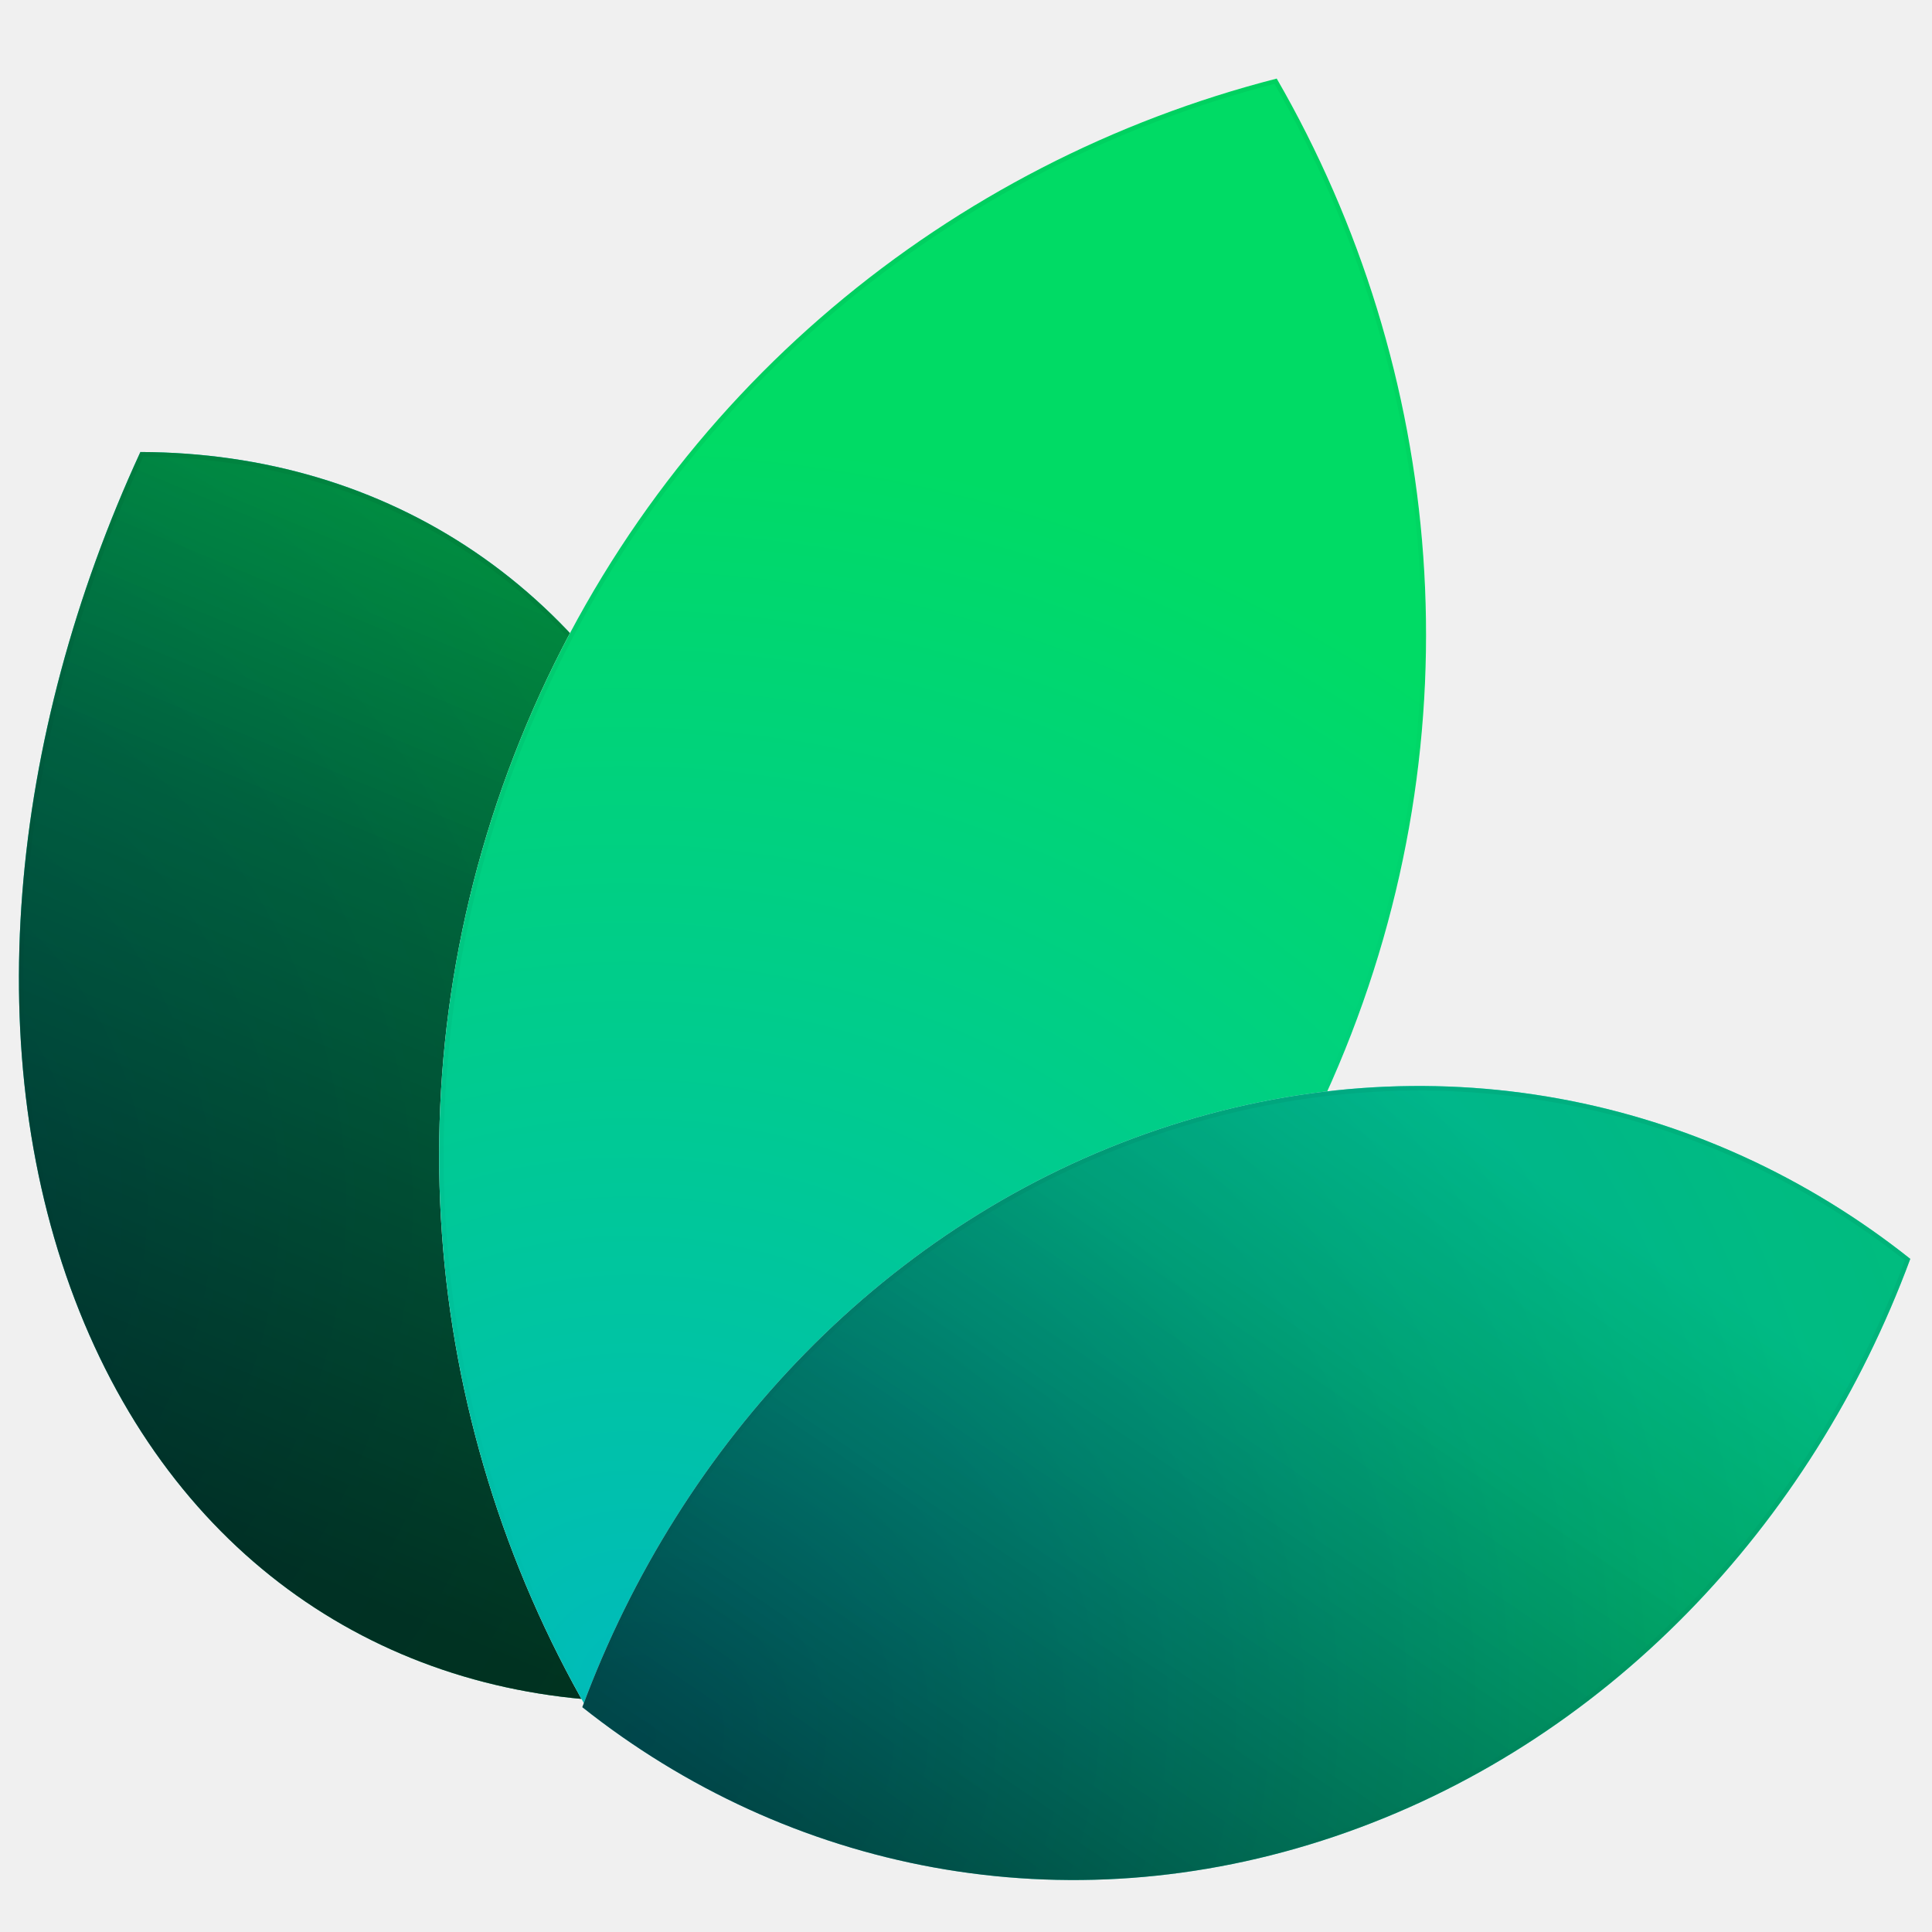
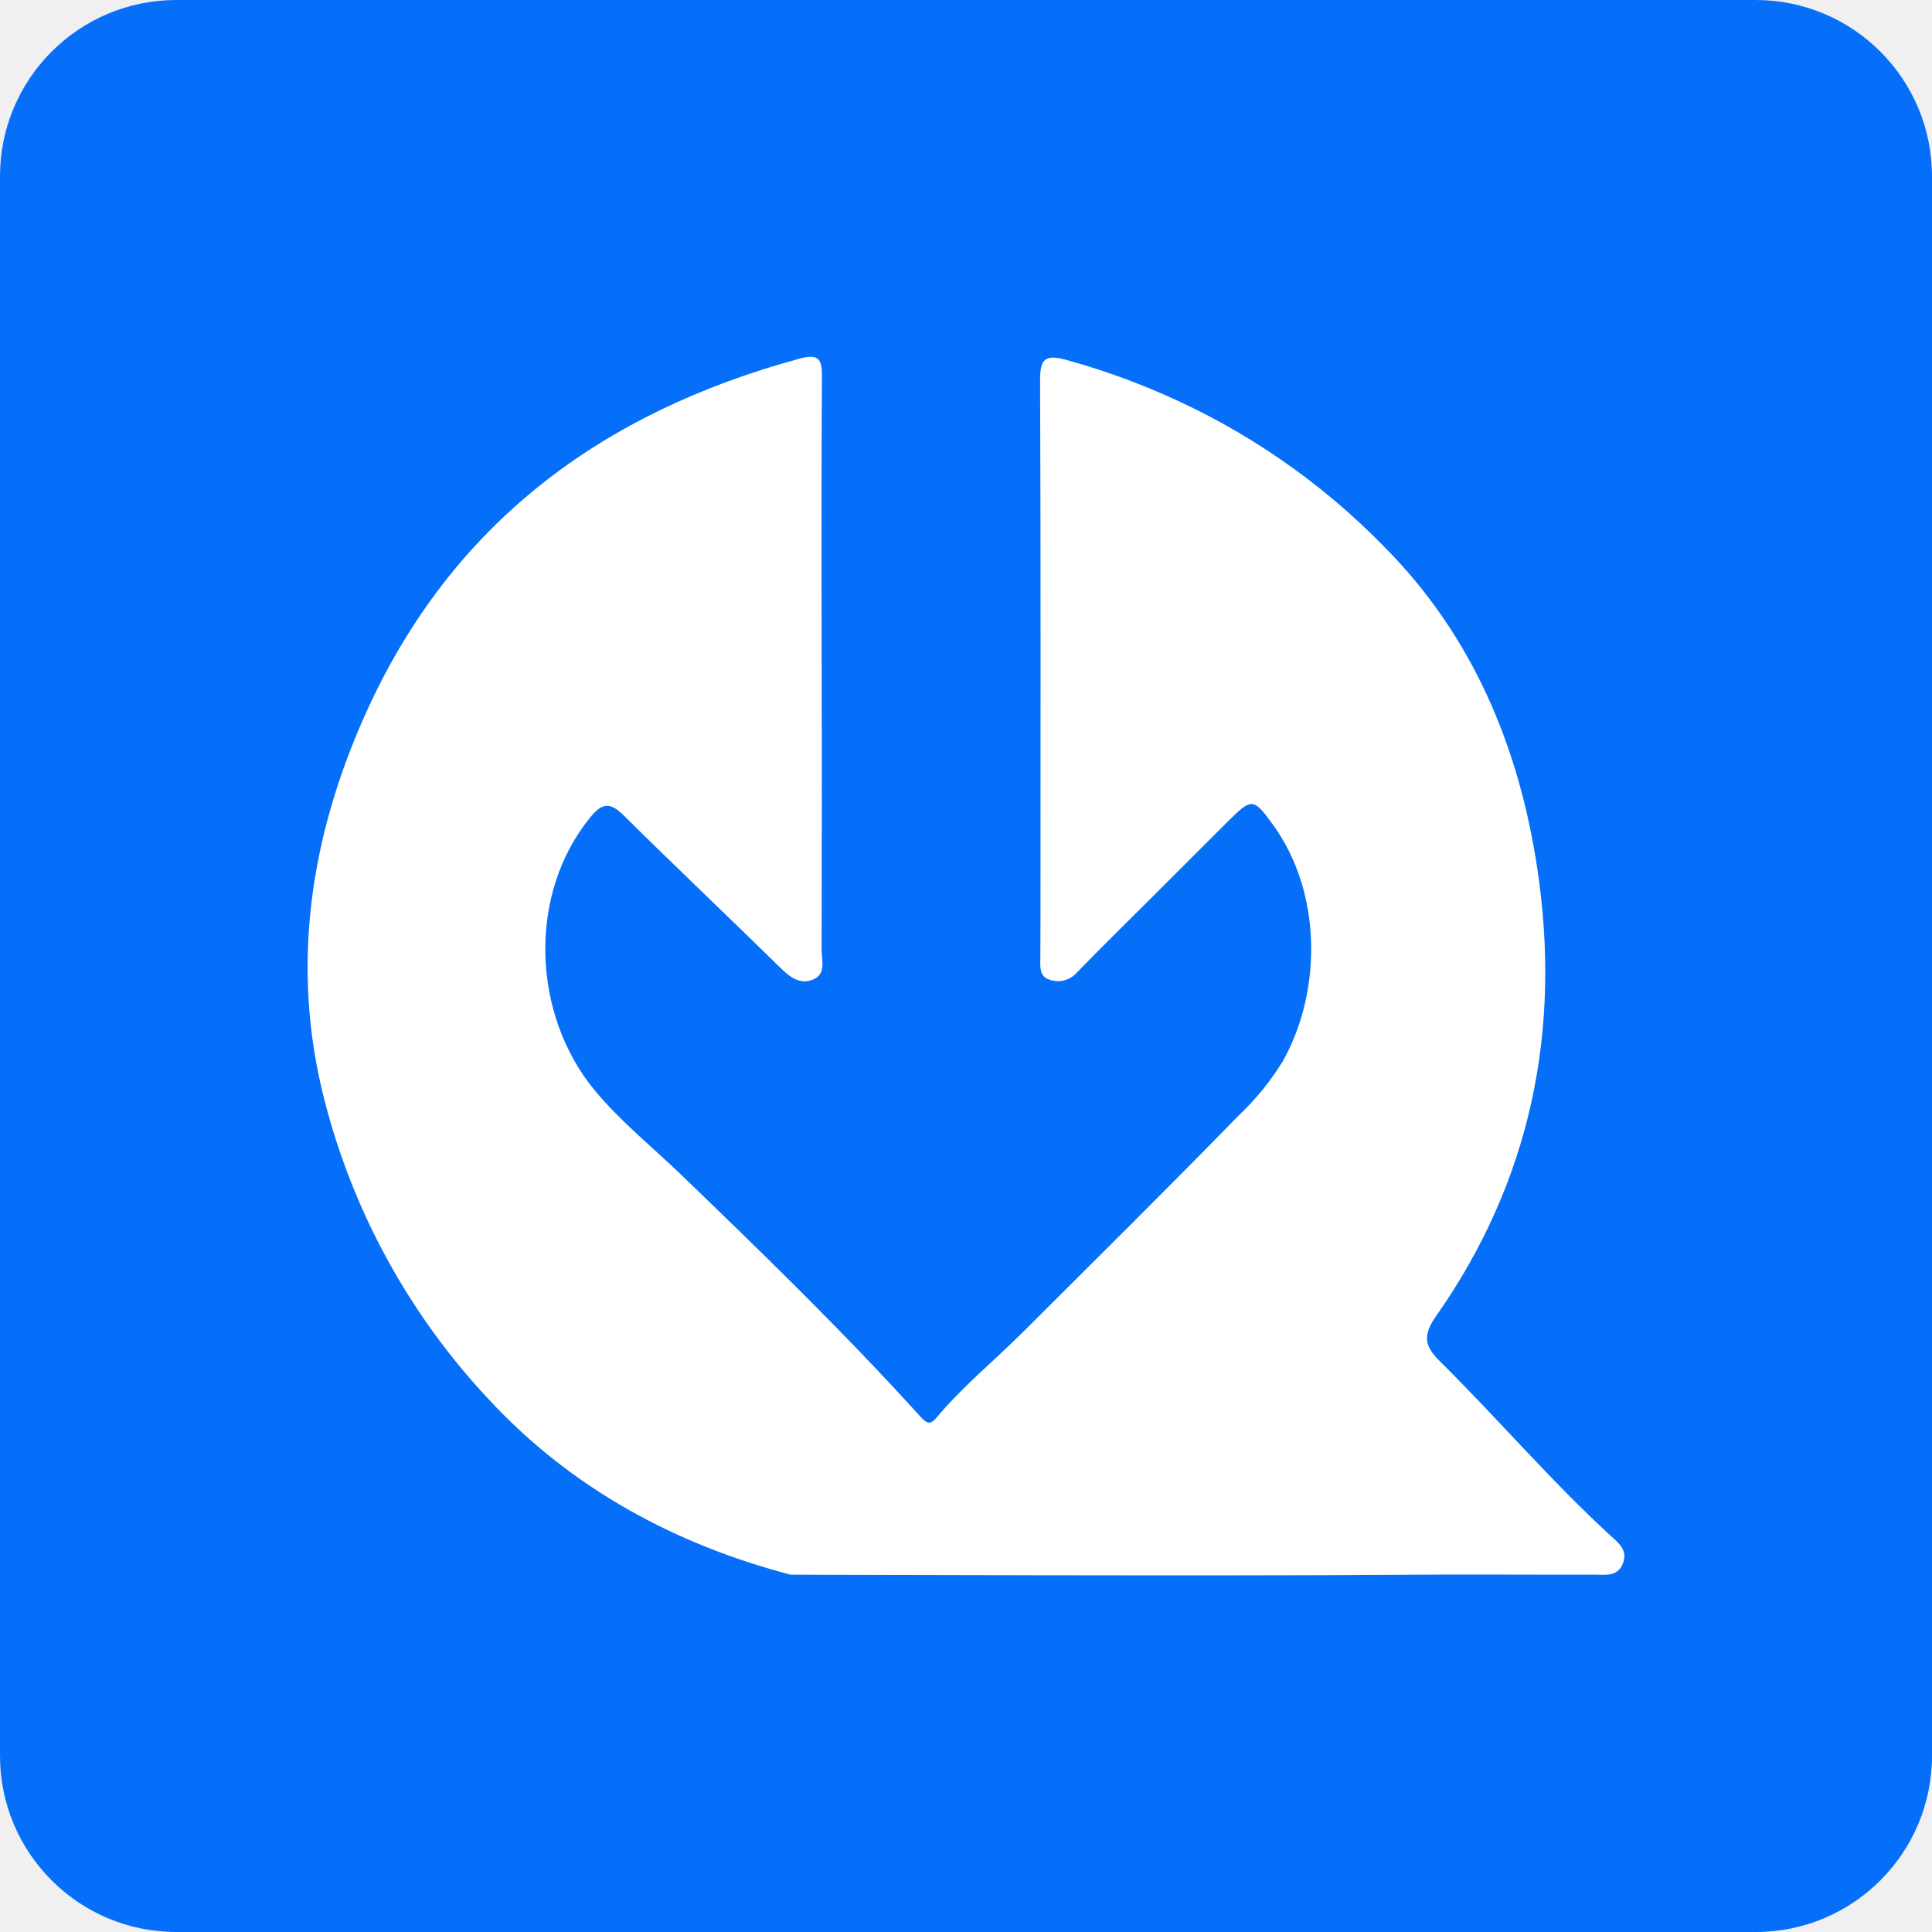
- <svg xmlns="http://www.w3.org/2000/svg" width="24" height="24" viewBox="0 0 24 24" fill="none">
-   <path d="M7.953 21.139C4.896 21.13 2.255 19.458 0.987 16.29C-0.28 13.121 0.109 9.163 1.744 5.615C4.801 5.624 7.442 7.296 8.71 10.465C9.977 13.633 9.588 17.591 7.953 21.139Z" fill="white" />
-   <path d="M7.953 21.139C4.896 21.13 2.255 19.458 0.987 16.29C-0.28 13.121 0.109 9.163 1.744 5.615C4.801 5.624 7.442 7.296 8.71 10.465C9.977 13.633 9.588 17.591 7.953 21.139Z" fill="url(#paint0_radial_101_2703)" />
-   <path d="M7.953 21.139C4.896 21.13 2.255 19.458 0.987 16.29C-0.28 13.121 0.109 9.163 1.744 5.615C4.801 5.624 7.442 7.296 8.71 10.465C9.977 13.633 9.588 17.591 7.953 21.139Z" fill="black" fill-opacity="0.5" style="mix-blend-mode:hard-light" />
-   <path d="M7.953 21.139C4.896 21.13 2.255 19.458 0.987 16.29C-0.28 13.121 0.109 9.163 1.744 5.615C4.801 5.624 7.442 7.296 8.71 10.465C9.977 13.633 9.588 17.591 7.953 21.139Z" fill="url(#paint1_linear_101_2703)" fill-opacity="0.5" style="mix-blend-mode:hard-light" />
-   <path d="M8.684 10.476C9.945 13.63 9.561 17.572 7.935 21.111C4.897 21.096 2.274 19.431 1.013 16.279C-0.248 13.124 0.136 9.182 1.762 5.643C4.8 5.659 7.423 7.324 8.684 10.476Z" stroke="url(#paint2_linear_101_2703)" stroke-opacity="0.05" stroke-width="0.056" />
-   <path d="M7.31 21.257C11.354 20.221 14.884 17.375 16.628 13.236C18.373 9.097 17.945 4.587 15.86 0.976C11.816 2.012 8.287 4.858 6.542 8.998C4.797 13.137 5.225 17.646 7.31 21.257Z" fill="white" />
-   <path d="M7.31 21.257C11.354 20.221 14.884 17.375 16.628 13.236C18.373 9.097 17.945 4.587 15.86 0.976C11.816 2.012 8.287 4.858 6.542 8.998C4.797 13.137 5.225 17.646 7.31 21.257Z" fill="url(#paint3_radial_101_2703)" />
-   <path d="M16.603 13.225C14.864 17.349 11.351 20.187 7.324 21.225C5.253 17.624 4.829 13.132 6.568 9.009C8.306 4.885 11.819 2.047 15.846 1.009C17.918 4.61 18.341 9.101 16.603 13.225Z" stroke="url(#paint4_linear_101_2703)" stroke-opacity="0.05" stroke-width="0.056" />
-   <path d="M7.234 21.207C9.789 23.237 13.21 23.951 16.577 22.814C19.944 21.677 22.506 18.945 23.73 15.638C21.175 13.608 17.754 12.894 14.387 14.031C11.02 15.168 8.458 17.901 7.234 21.207Z" fill="white" />
-   <path d="M7.234 21.207C9.789 23.237 13.21 23.951 16.577 22.814C19.944 21.677 22.506 18.945 23.73 15.638C21.175 13.608 17.754 12.894 14.387 14.031C11.02 15.168 8.458 17.901 7.234 21.207Z" fill="url(#paint5_radial_101_2703)" />
-   <path d="M7.234 21.207C9.789 23.237 13.21 23.951 16.577 22.814C19.944 21.677 22.506 18.945 23.73 15.638C21.175 13.608 17.754 12.894 14.387 14.031C11.02 15.168 8.458 17.901 7.234 21.207Z" fill="black" fill-opacity="0.2" style="mix-blend-mode:hard-light" />
-   <path d="M7.234 21.207C9.789 23.237 13.21 23.951 16.577 22.814C19.944 21.677 22.506 18.945 23.73 15.638C21.175 13.608 17.754 12.894 14.387 14.031C11.02 15.168 8.458 17.901 7.234 21.207Z" fill="url(#paint6_linear_101_2703)" fill-opacity="0.5" style="mix-blend-mode:hard-light" />
-   <path d="M16.568 22.787C13.218 23.918 9.814 23.212 7.267 21.198C8.492 17.907 11.044 15.189 14.396 14.058C17.747 12.927 21.15 13.633 23.697 15.648C22.472 18.938 19.92 21.656 16.568 22.787Z" stroke="url(#paint7_linear_101_2703)" stroke-opacity="0.05" stroke-width="0.056" />
+ <svg xmlns="http://www.w3.org/2000/svg" width="274" height="274" viewBox="0 0 274 274">
  <defs>
-     <radialGradient id="paint0_radial_101_2703" cx="0" cy="0" r="1" gradientUnits="userSpaceOnUse" gradientTransform="translate(-3.00503 15.023) rotate(-10.029) scale(17.9572 17.784)">
-       <stop stop-color="#00B0BB" />
-       <stop offset="1" stop-color="#00DB65" />
-     </radialGradient>
-     <linearGradient id="paint1_linear_101_2703" x1="7.39" y1="4.813" x2="1.63" y2="18.689" gradientUnits="userSpaceOnUse">
-       <stop stop-color="#18E299" />
-       <stop offset="1" />
-     </linearGradient>
-     <linearGradient id="paint2_linear_101_2703" x1="7.948" y1="8.016" x2="1.761" y2="18.746" gradientUnits="userSpaceOnUse">
-       <stop />
-       <stop offset="1" stop-opacity="0" />
-     </linearGradient>
-     <radialGradient id="paint3_radial_101_2703" cx="0" cy="0" r="1" gradientUnits="userSpaceOnUse" gradientTransform="translate(8.11404 20.8822) rotate(-75.7542) scale(21.6246 23.7772)">
-       <stop stop-color="#00BBBB" />
-       <stop offset="0.713" stop-color="#00DB65" />
-     </radialGradient>
-     <linearGradient id="paint4_linear_101_2703" x1="7.602" y1="5.871" x2="15.556" y2="16.372" gradientUnits="userSpaceOnUse">
-       <stop />
-       <stop offset="1" stop-opacity="0" />
-     </linearGradient>
-     <radialGradient id="paint5_radial_101_2703" cx="0" cy="0" r="1" gradientUnits="userSpaceOnUse" gradientTransform="translate(7.84537 21.5181) rotate(-20.3525) scale(18.5603 17.32)">
-       <stop stop-color="#00B0BB" />
-       <stop offset="1" stop-color="#00DB65" />
-     </radialGradient>
-     <linearGradient id="paint6_linear_101_2703" x1="16.808" y1="13.007" x2="10.041" y2="22.994" gradientUnits="userSpaceOnUse">
-       <stop stop-color="#00B1BC" />
-       <stop offset="1" />
-     </linearGradient>
-     <linearGradient id="paint7_linear_101_2703" x1="16.808" y1="13.007" x2="14.169" y2="23.841" gradientUnits="userSpaceOnUse">
-       <stop />
-       <stop offset="1" stop-opacity="0" />
-     </linearGradient>
+     <clipPath>
+       <rect width="186.752" height="172.795" fill="#fff" />
+     </clipPath>
  </defs>
+   <g transform="translate(5304 140)">
+     <path d="M25,0H249a25,25,0,0,1,25,25V249a25,25,0,0,1-25,25H25A25,25,0,0,1,0,249V25A25,25,0,0,1,25,0Z" transform="translate(-5304 -140)" fill="#066ff9" />
+     <g transform="translate(-5260.376 -89.398)">
+       <g clip-path="url(#clip-path)">
+         <path d="M72.9,43.715c0-13.585-.046-27.171.043-40.756C72.962.517,72.659-.522,69.811.251,41.79,7.855,20.435,23.556,8.269,50.523.343,68.091-2.413,86.456,2.326,105.165a97.241,97.241,0,0,0,23.385,42.712c11.774,12.716,26.614,20.607,42.783,24.843,0,0,62.883.217,86.312.017,9.256-.079,18.512,0,27.769-.017,1.529,0,3.232.32,3.979-1.62.729-1.894-.725-2.95-1.785-3.924-8.5-7.8-15.98-16.6-24.17-24.7-2.141-2.116-2.513-3.638-.593-6.372C173.5,116.9,177.872,95.453,174.379,72.441c-2.619-17.25-9.212-32.925-21.642-45.453A98.926,98.926,0,0,0,121.213,5.252,101.773,101.773,0,0,0,107.463.4c-2.892-.77-3.592-.033-3.58,2.924.107,25.487.059,50.974.057,76.462,0,1.8-.005,3.606-.022,5.41-.012,1.21-.184,2.629,1.206,3.1a3.531,3.531,0,0,0,3.938-.925c3.595-3.716,7.293-7.33,10.951-10.984q5.232-5.227,10.465-10.453c3.414-3.4,3.653-3.4,6.421.407,7,9.629,6.977,23.651,1.409,33.553a37.669,37.669,0,0,1-6.276,7.722c-10.056,10.323-20.313,20.455-30.508,30.631-4.079,4.072-8.6,7.75-12.342,12.217-.953,1.139-1.442.763-2.428-.325-10.74-11.855-22.22-23-33.728-34.093-4.127-3.978-8.691-7.633-12.316-12.021-8.867-10.736-9.567-27.732-.625-38.709,1.708-2.1,2.843-2.161,4.764-.258C52.172,72.319,59.667,79.4,67.022,86.625c1.391,1.366,2.812,2.479,4.705,1.671,1.854-.793,1.168-2.7,1.172-4.185q.047-20.2.018-40.4H72.9" transform="translate(0 0)" fill="#fff" />
+       </g>
+     </g>
+   </g>
</svg>
